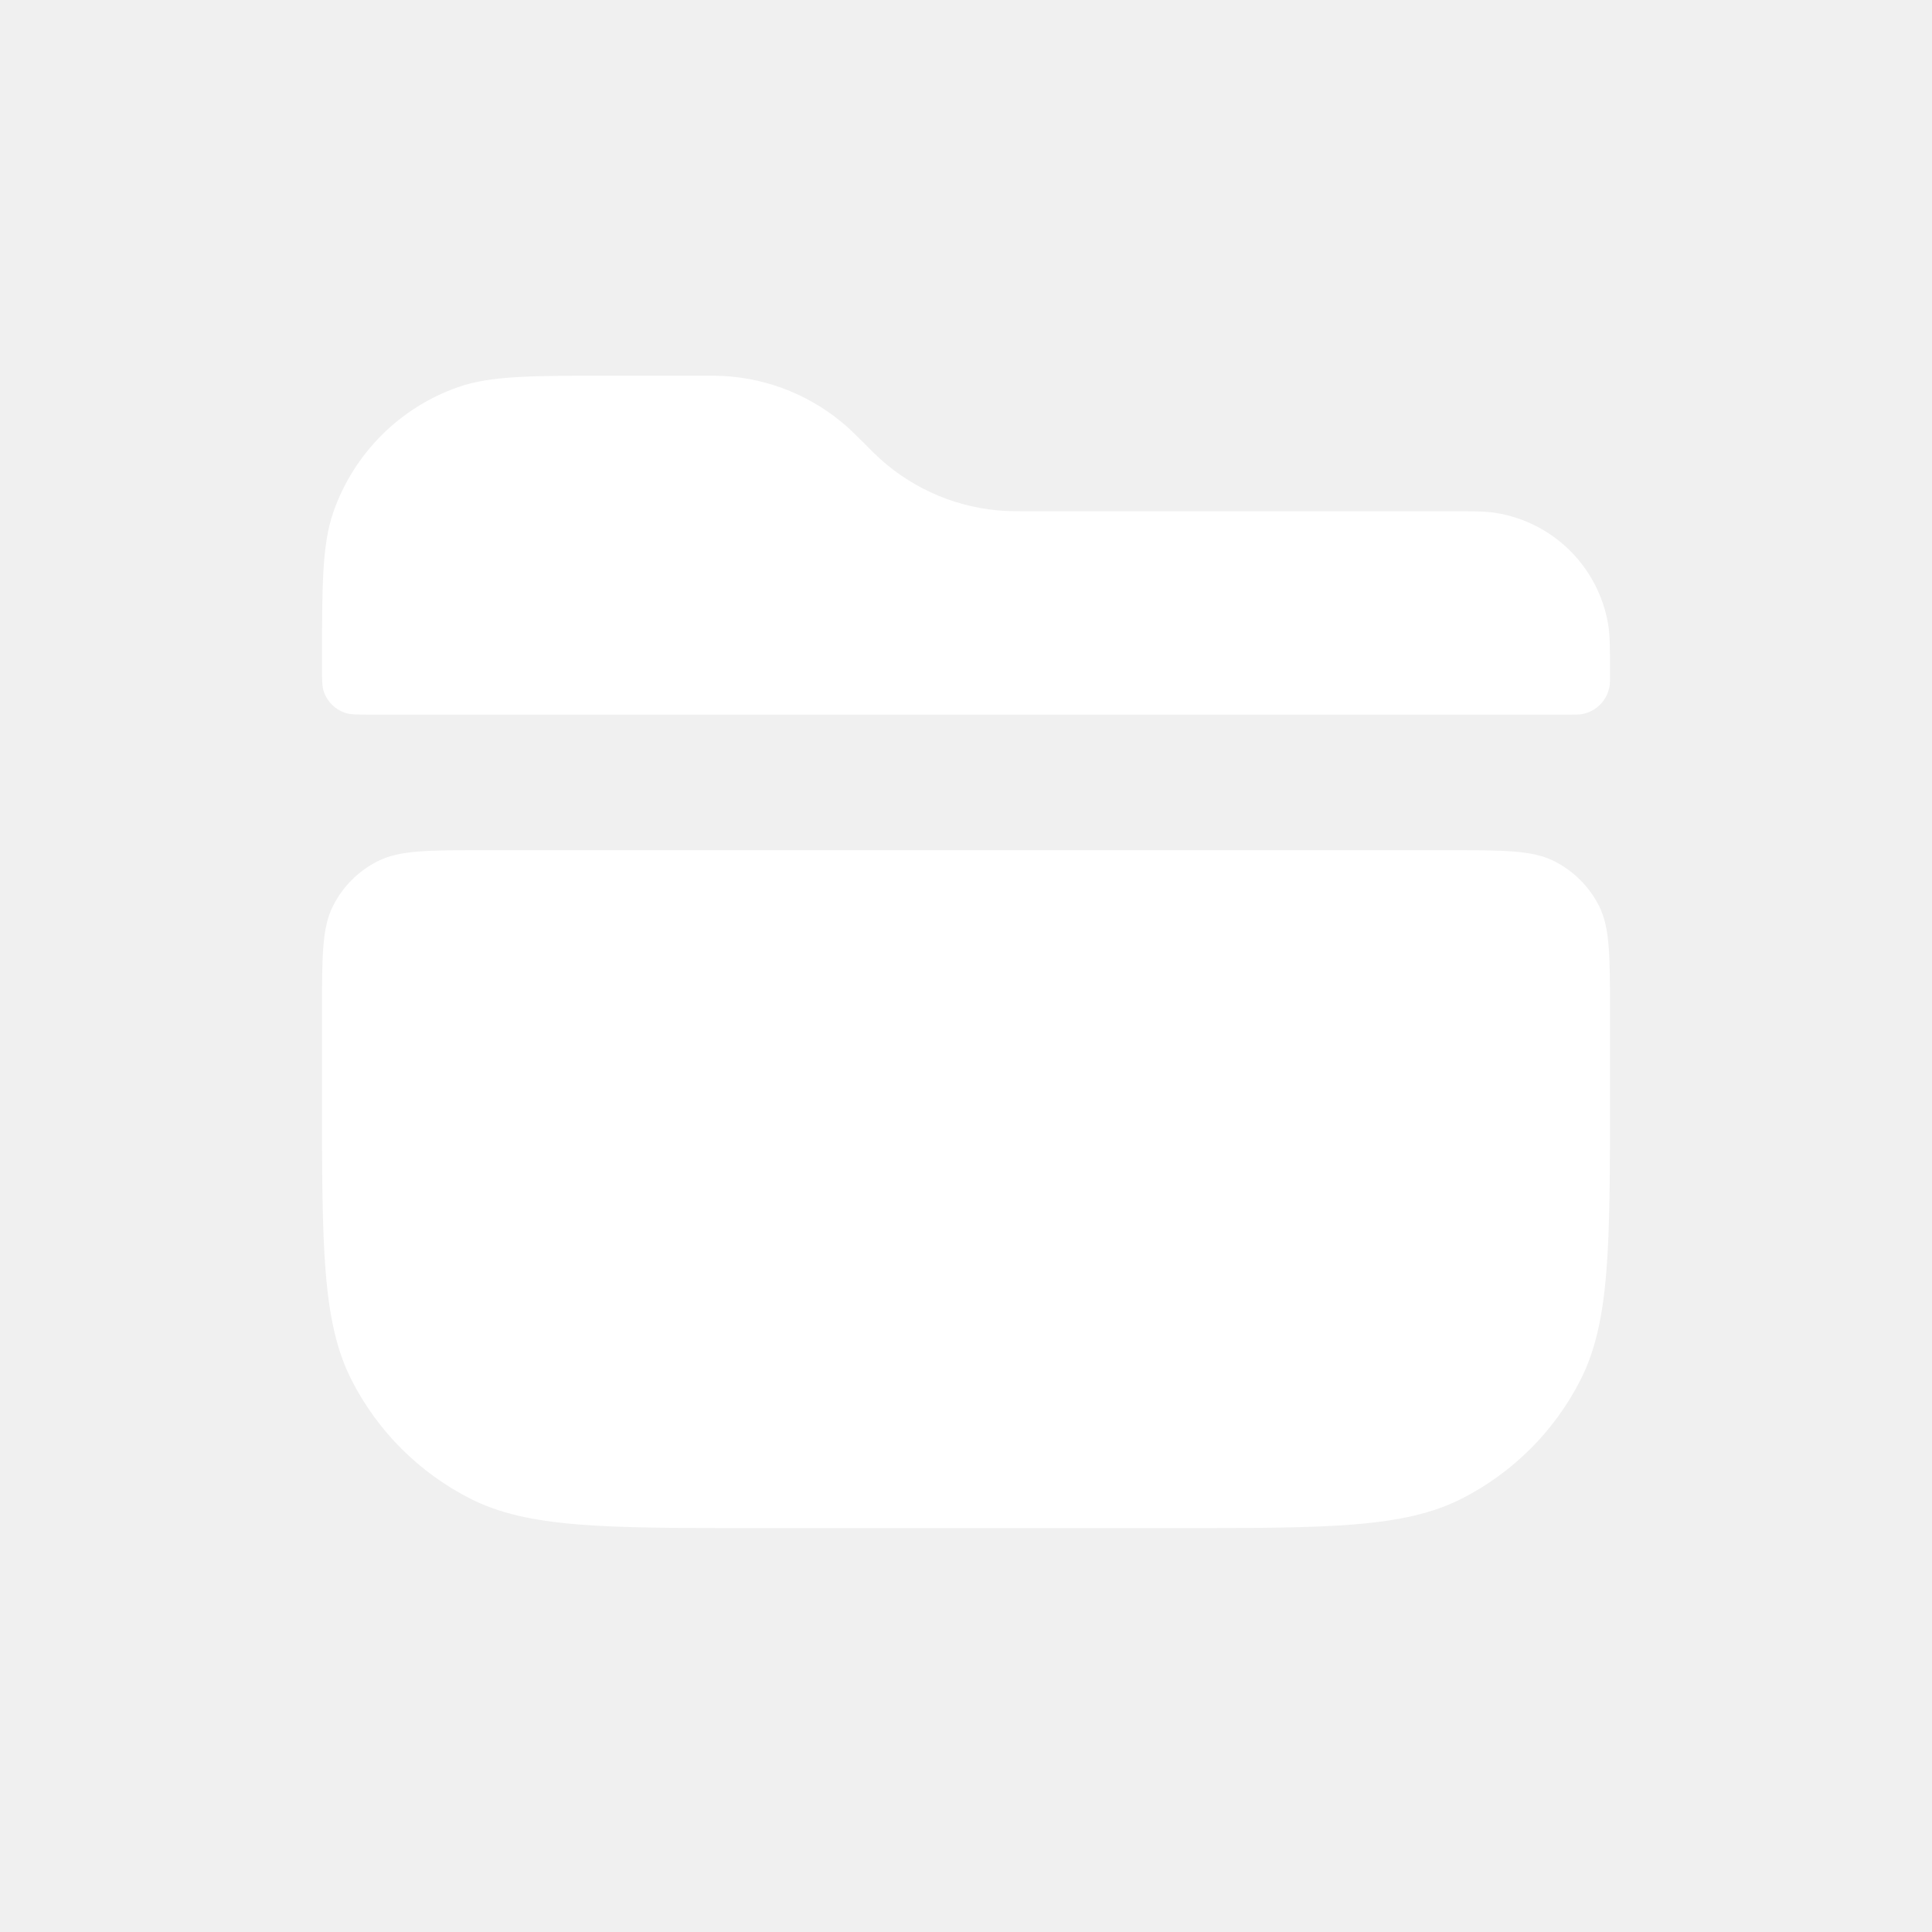
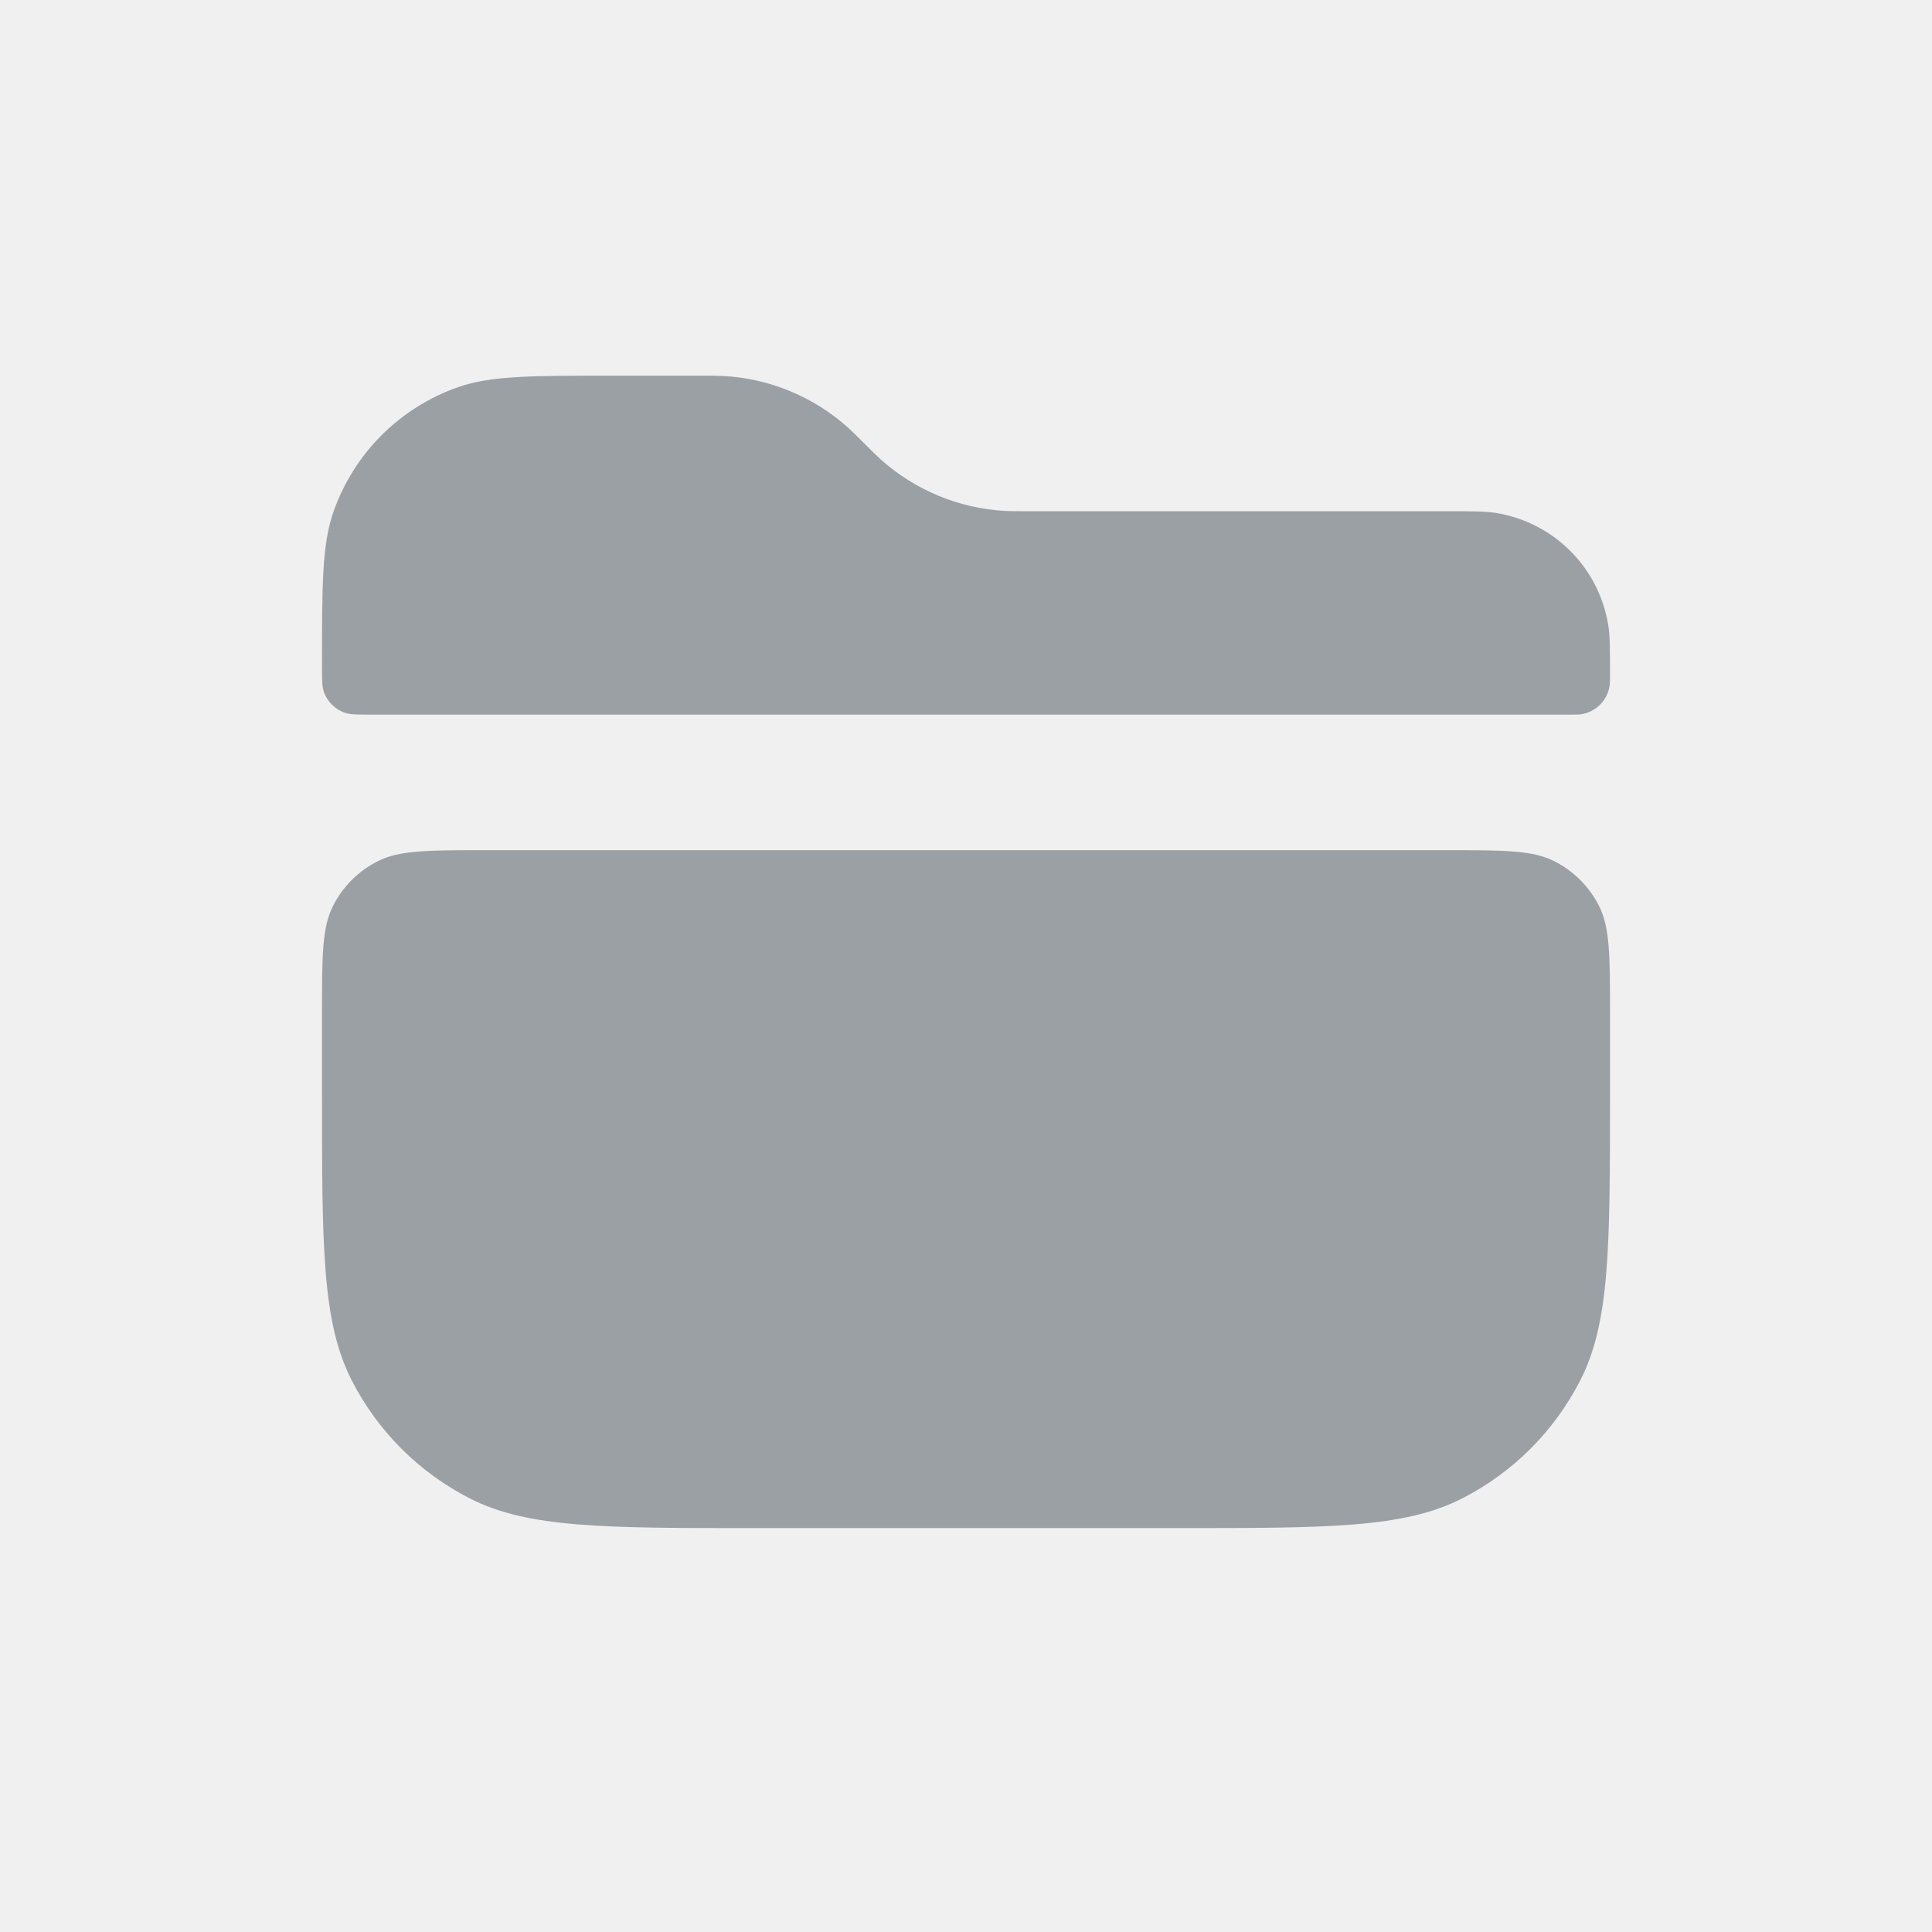
<svg xmlns="http://www.w3.org/2000/svg" width="36" height="36" viewBox="0 0 36 36" fill="none">
-   <path d="M6.213 9.538C6 10.146 6 10.902 6 12.414C6 12.665 6 12.791 6.035 12.893C6.099 13.074 6.242 13.217 6.423 13.28C6.524 13.316 6.65 13.316 6.902 13.316H29.242C29.36 13.316 29.418 13.316 29.467 13.308C29.738 13.265 29.949 13.053 29.992 12.783C30 12.734 30 12.675 30 12.558C30 12.088 30 11.854 29.969 11.657C29.798 10.576 28.95 9.729 27.869 9.557C27.672 9.526 27.438 9.526 26.968 9.526H19.155C18.942 9.526 18.835 9.526 18.733 9.521C17.871 9.474 17.05 9.134 16.408 8.558C16.331 8.489 16.256 8.414 16.105 8.263C15.955 8.113 15.879 8.037 15.803 7.969C15.16 7.392 14.34 7.052 13.478 7.006C13.375 7 13.269 7 13.056 7H11.414C9.902 7 9.146 7 8.538 7.213C7.449 7.594 6.594 8.449 6.213 9.538Z" fill="white" />
-   <path d="M6.207 16.877C6 17.282 6 17.812 6 18.874V20.39C6 23.219 6 24.634 6.551 25.715C7.035 26.666 7.808 27.439 8.759 27.923C9.84 28.474 11.255 28.474 14.084 28.474H21.916C24.745 28.474 26.16 28.474 27.241 27.923C28.192 27.439 28.965 26.666 29.449 25.715C30 24.634 30 23.219 30 20.39V18.874C30 17.812 30 17.282 29.794 16.877C29.612 16.52 29.322 16.23 28.965 16.049C28.56 15.842 28.03 15.842 26.968 15.842H9.032C7.97 15.842 7.44 15.842 7.035 16.049C6.678 16.23 6.388 16.52 6.207 16.877Z" fill="white" />
+   <path d="M6.213 9.538C6 10.146 6 10.902 6 12.414C6 12.665 6 12.791 6.035 12.893C6.099 13.074 6.242 13.217 6.423 13.28C6.524 13.316 6.65 13.316 6.902 13.316H29.242C29.36 13.316 29.418 13.316 29.467 13.308C29.738 13.265 29.949 13.053 29.992 12.783C30 12.734 30 12.675 30 12.558C30 12.088 30 11.854 29.969 11.657C29.798 10.576 28.95 9.729 27.869 9.557C27.672 9.526 27.438 9.526 26.968 9.526H19.155C18.942 9.526 18.835 9.526 18.733 9.521C17.871 9.474 17.05 9.134 16.408 8.558C16.331 8.489 16.256 8.414 16.105 8.263C15.955 8.113 15.879 8.037 15.803 7.969C15.16 7.392 14.34 7.052 13.478 7.006C13.375 7 13.269 7 13.056 7H11.414C9.902 7 9.146 7 8.538 7.213C7.449 7.594 6.594 8.449 6.213 9.538Z" fill="#9BA0A4" />
+   <path d="M6.207 16.877C6 17.282 6 17.812 6 18.874V20.39C6 23.219 6 24.634 6.551 25.715C7.035 26.666 7.808 27.439 8.759 27.923C9.84 28.474 11.255 28.474 14.084 28.474H21.916C24.745 28.474 26.16 28.474 27.241 27.923C28.192 27.439 28.965 26.666 29.449 25.715C30 24.634 30 23.219 30 20.39V18.874C30 17.812 30 17.282 29.794 16.877C29.612 16.52 29.322 16.23 28.965 16.049C28.56 15.842 28.03 15.842 26.968 15.842H9.032C7.97 15.842 7.44 15.842 7.035 16.049C6.678 16.23 6.388 16.52 6.207 16.877Z" fill="#9BA0A4" />
</svg>
